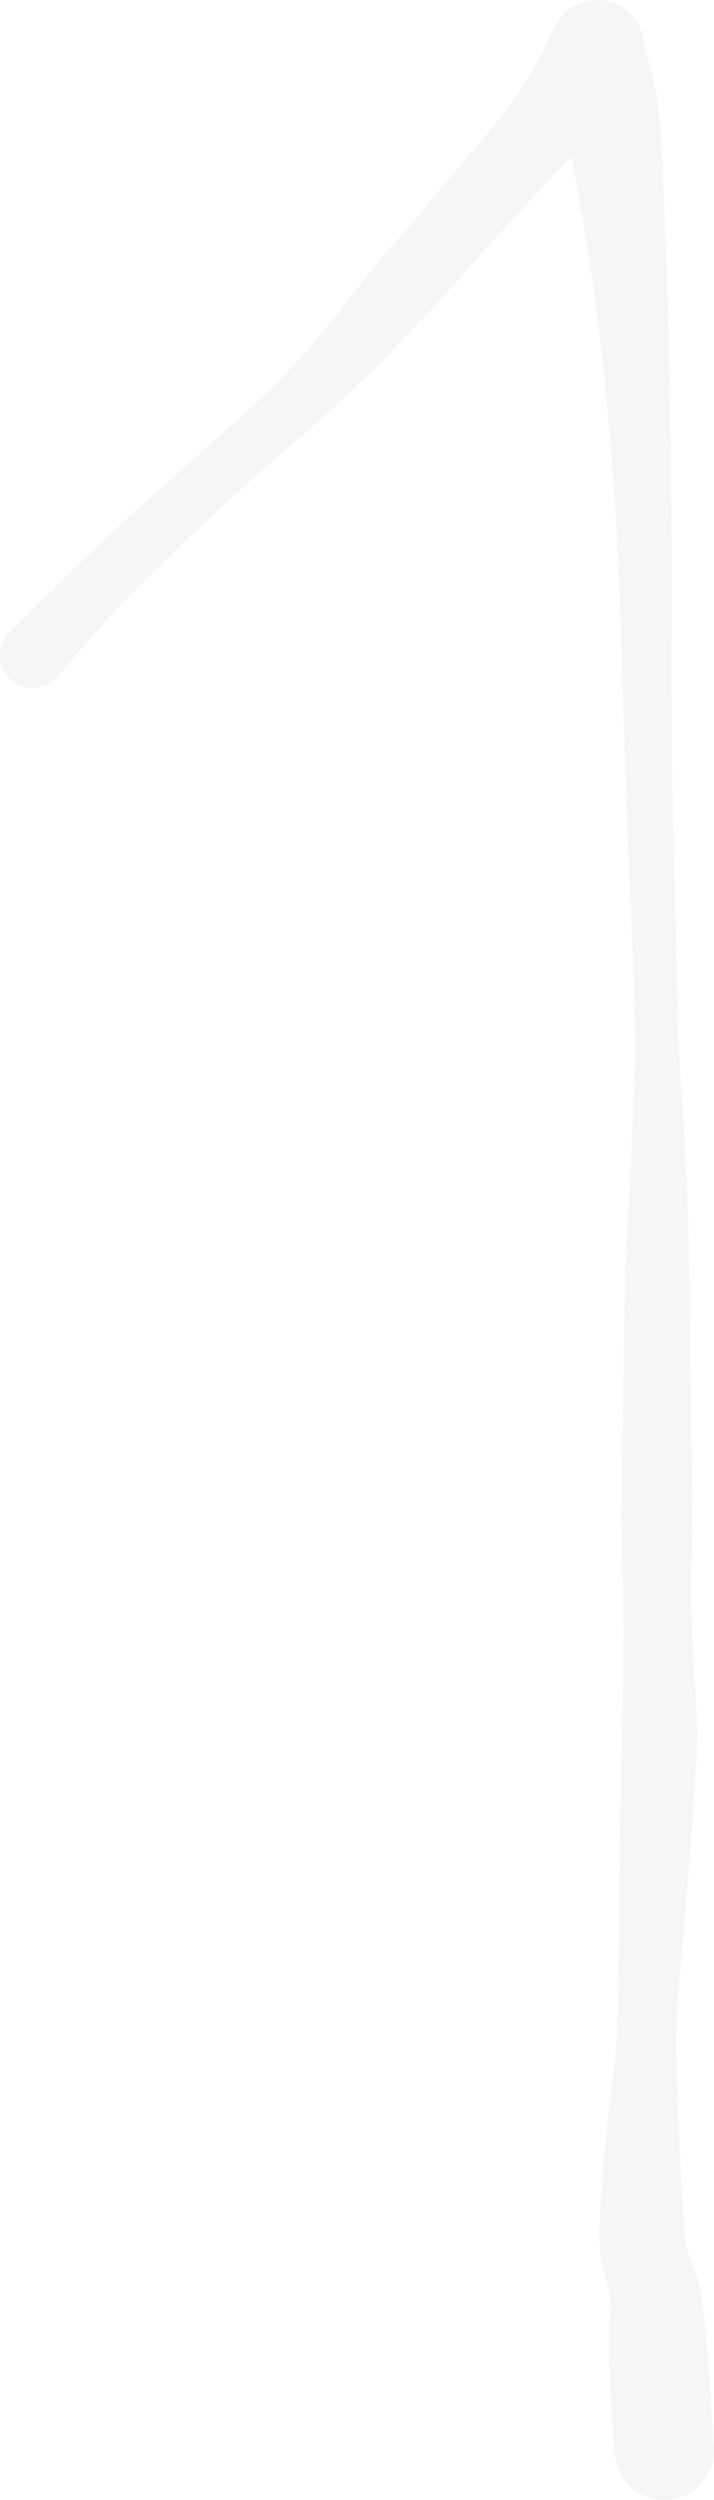
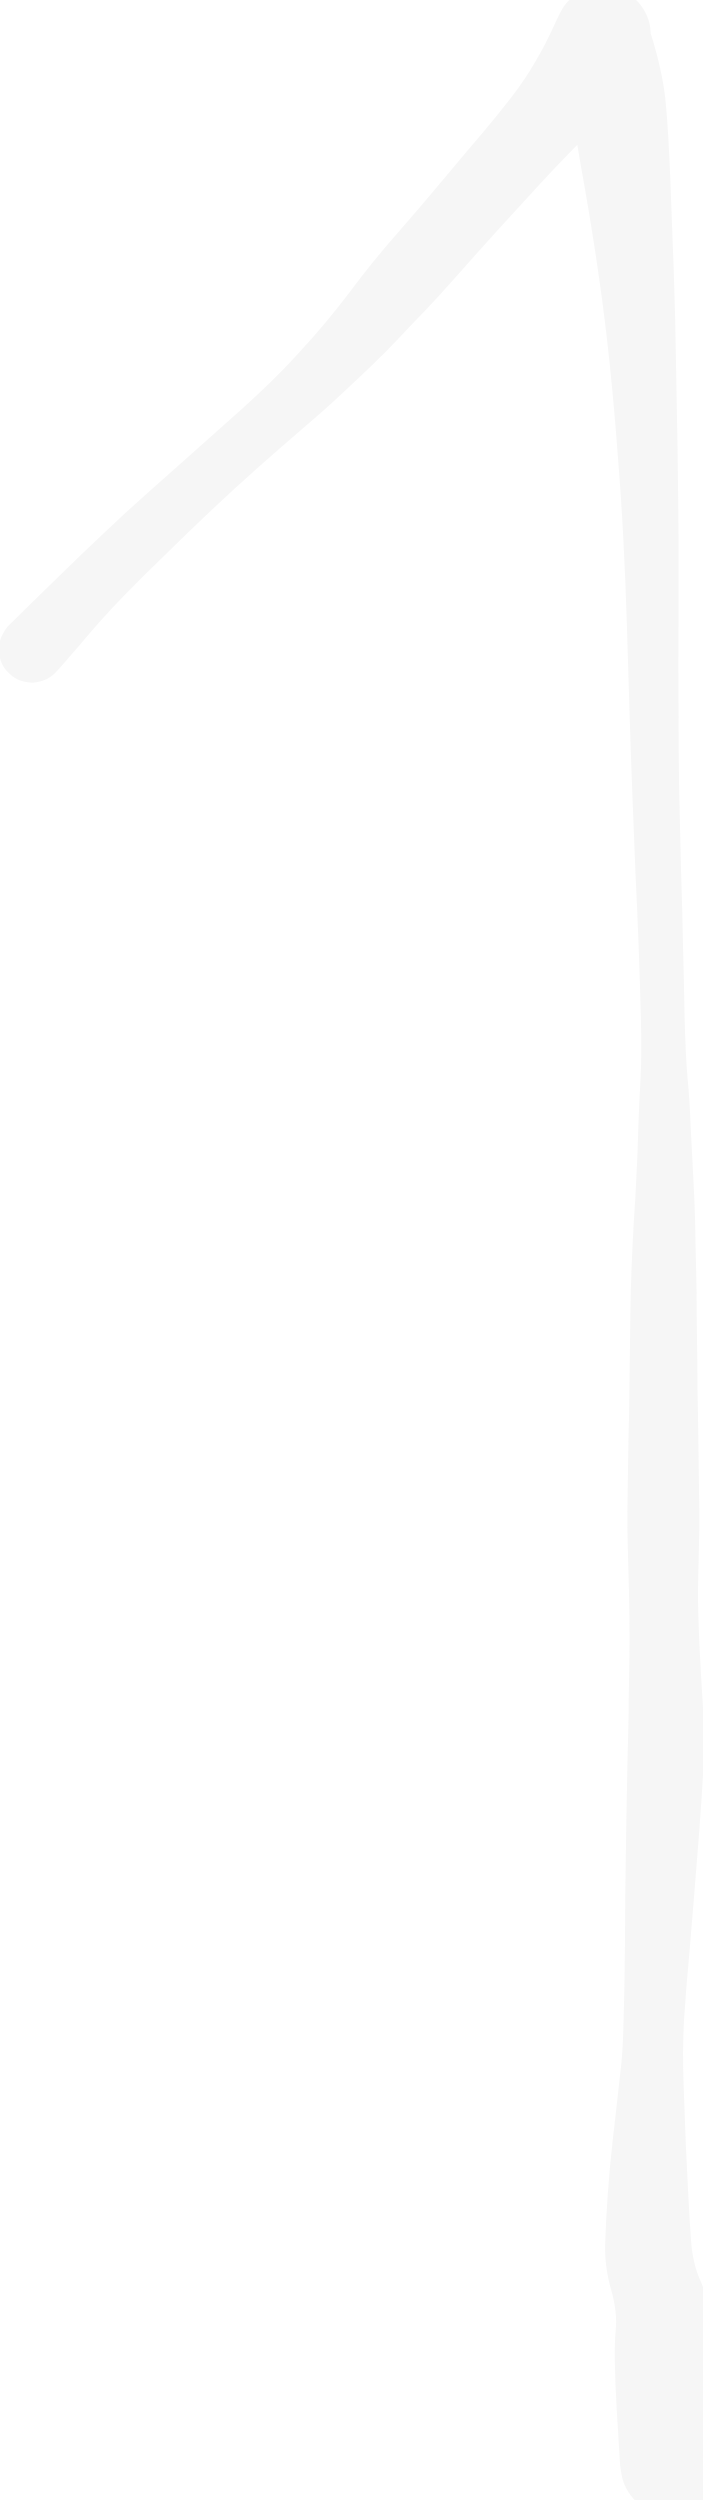
- <svg xmlns="http://www.w3.org/2000/svg" version="1.1" viewBox="0 0 10.717 37.532" width="10.717" height="37.532" filter="invert(93%) hue-rotate(180deg)" class="excalidraw-svg" id="svg1">
-   <defs id="defs1">
-     <style class="style-fonts" id="style1" />
+ <svg xmlns="http://www.w3.org/2000/svg" version="1.1" viewBox="0 0 22.035 78.369" width="22.035" height="78.369" filter="invert(93%) hue-rotate(180deg)" class="excalidraw-svg">
+   <defs>
+     <style class="style-fonts">
+       </style>
  </defs>
-   <g transform="matrix(0.473451,0,0,0.473451,0.4900218,9.839259)" stroke="none" id="g1">
-     <path fill="#1e1e1e" d="m -0.77,-0.71 q 0,0 0.78,-0.77 0.79,-0.77 1.5,-1.46 0.71,-0.68 1.44,-1.36 0.74,-0.67 1.5,-1.34 0.75,-0.67 1.47,-1.31 0.72,-0.63 1.33,-1.21 0.61,-0.58 1.09,-1.11 0.49,-0.53 0.88,-1 0.4,-0.48 0.74,-0.93 0.34,-0.46 0.72,-0.93 0.37,-0.46 0.89,-1.05 0.52,-0.59 1.33,-1.56 0.81,-0.97 1.24,-1.47 0.43,-0.51 0.89,-1.1 0.46,-0.6 0.77,-1.15 0.32,-0.54 0.55,-1.06 0.23,-0.51 0.34,-0.66 0.11,-0.15 0.25,-0.26 0.14,-0.12 0.31,-0.2 0.16,-0.07 0.34,-0.11 0.18,-0.04 0.36,-0.03 0.18,0 0.36,0.06 0.18,0.05 0.33,0.14 0.16,0.09 0.29,0.21 0.14,0.13 0.23,0.28 0.1,0.16 0.16,0.33 0.06,0.17 0.07,0.35 0.02,0.19 -0.01,0.37 -0.03,0.18 -0.1,0.34 -0.07,0.17 -0.09,-0.61 -0.01,-0.77 0.3,0.3 0.31,1.07 0.38,1.89 0.08,0.82 0.14,2.31 0.06,1.48 0.11,2.93 0.05,1.44 0.07,2.84 0.03,1.41 0.05,2.78 0.02,1.37 0.03,2.72 0,1.36 0,2.7 -0.01,1.33 0,2.65 0,1.31 0.02,2.62 0.03,1.3 0.06,2.52 0.04,1.22 0.06,2.31 0.03,1.09 0.05,2.26 0.03,1.17 0.09,1.88 0.07,0.71 0.1,1.55 0.04,0.84 0.08,1.55 0.04,0.71 0.06,1.42 0.01,0.71 0.03,1.44 0.02,0.73 0.02,1.51 0.01,0.77 0.02,1.57 0,0.8 0.02,1.53 0.01,0.74 0.02,1.46 0.01,0.72 0.02,1.45 0.01,0.73 -0.02,1.67 -0.03,0.93 -0.01,1.71 0.02,0.79 0.09,1.98 0.08,1.2 0.1,1.79 0.02,0.58 -0.16,3.01 -0.19,2.42 -0.3,3.71 -0.12,1.28 -0.18,2.24 -0.05,0.95 -0.01,2.02 0.04,1.08 0.07,1.89 0.04,0.81 0.08,1.62 0.04,0.8 0.09,1.45 0.06,0.66 0.28,1.15 0.22,0.48 0.3,1.14 0.09,0.67 0.23,2.66 0.14,1.99 0.1,2.25 -0.04,0.25 -0.16,0.48 -0.12,0.23 -0.3,0.41 -0.19,0.17 -0.42,0.28 -0.23,0.11 -0.49,0.14 -0.26,0.03 -0.51,-0.02 -0.25,-0.06 -0.47,-0.19 -0.22,-0.13 -0.39,-0.32 -0.17,-0.2 -0.27,-0.44 -0.09,-0.24 -0.11,-0.49 -0.01,-0.26 0.05,-0.51 0.07,-0.25 0.21,-0.46 0.15,-0.22 0.35,-0.37 0.2,-0.16 0.45,-0.24 0.24,-0.09 0.5,-0.09 0.26,0 0.5,0.08 0.25,0.08 0.45,0.23 0.21,0.16 0.35,0.37 0.15,0.21 0.22,0.46 0.07,0.25 0.06,0.51 -0.01,0.25 -0.11,0.49 -0.09,0.24 -0.26,0.44 -0.16,0.2 -0.38,0.33 -0.22,0.14 -0.47,0.19 -0.25,0.06 -0.51,0.03 -0.26,-0.02 -0.49,-0.13 -0.24,-0.1 -0.42,-0.28 -0.19,-0.18 -0.31,-0.4 -0.13,-0.23 -0.17,-0.48 -0.04,-0.26 -0.04,-0.26 0,0 -0.11,-1.8 -0.1,-1.8 -0.03,-2.42 0.06,-0.61 -0.15,-1.32 -0.2,-0.71 -0.18,-1.4 0.02,-0.69 0.08,-1.54 0.06,-0.85 0.15,-1.65 0.09,-0.8 0.15,-1.33 0.06,-0.53 0.12,-1.07 0.06,-0.54 0.08,-1.5 0.03,-0.96 0.04,-2.25 0,-1.29 0.04,-3.65 0.04,-2.37 0.06,-2.95 0.02,-0.58 0.02,-1.24 0.01,-0.66 0.02,-1.19 0.01,-0.54 0,-1.34 -0.01,-0.8 -0.04,-1.73 -0.03,-0.94 -0.02,-1.67 0.01,-0.73 0.02,-1.45 0.01,-0.72 0.03,-1.46 0.01,-0.74 0.02,-1.53 0.01,-0.8 0.02,-1.58 0.01,-0.79 0.04,-1.53 0.03,-0.74 0.07,-1.42 0.05,-0.69 0.08,-1.4 0.04,-0.71 0.06,-1.54 0.03,-0.84 0.07,-1.54 0.04,-0.71 0.01,-1.88 Q 19.06,10.39 19.02,9.3 18.98,8.22 18.92,7 18.87,5.77 18.82,4.46 18.77,3.15 18.73,1.83 18.69,0.51 18.65,-0.81 q -0.04,-1.32 -0.11,-2.66 -0.07,-1.34 -0.18,-2.69 -0.1,-1.36 -0.24,-2.72 -0.14,-1.37 -0.34,-2.77 -0.2,-1.4 -0.45,-2.83 -0.26,-1.42 -0.43,-2.64 -0.18,-1.22 -0.25,-2.07 -0.07,-0.84 0.04,-0.99 0.11,-0.15 0.25,-0.26 0.14,-0.12 0.31,-0.2 0.16,-0.07 0.34,-0.11 0.18,-0.04 0.36,-0.03 0.18,0 0.36,0.06 0.18,0.05 0.33,0.14 0.16,0.09 0.29,0.21 0.14,0.13 0.23,0.28 0.1,0.16 0.16,0.33 0.06,0.17 0.07,0.35 0.02,0.18 -0.01,0.37 -0.03,0.18 -0.1,0.34 -0.07,0.17 -0.21,0.37 -0.15,0.19 -0.45,0.66 -0.29,0.46 -0.72,0.97 -0.42,0.5 -0.97,1.05 -0.54,0.55 -0.98,1.03 -0.45,0.49 -1.3,1.42 -0.85,0.94 -1.36,1.52 -0.52,0.59 -0.92,1.01 -0.41,0.42 -0.83,0.87 -0.42,0.45 -0.89,0.9 -0.47,0.45 -1.03,0.97 -0.56,0.52 -1.21,1.07 -0.64,0.55 -1.35,1.18 -0.7,0.62 -1.43,1.31 Q 4.9,-3.68 4.21,-3 3.51,-2.33 2.85,-1.65 2.19,-0.97 1.48,-0.12 0.77,0.71 0.67,0.79 0.57,0.87 0.46,0.93 0.35,0.98 0.22,1.01 0.1,1.04 -0.02,1.04 -0.14,1.03 -0.27,1 -0.39,0.97 -0.5,0.91 -0.61,0.85 -0.7,0.76 -0.8,0.67 -0.87,0.57 -0.94,0.46 -0.98,0.34 -1.02,0.22 -1.03,0.1 q -0.01,-0.12 0,-0.24 0.02,-0.13 0.07,-0.25 0.05,-0.11 0.12,-0.22 z" id="path1" />
+   <g transform="translate(1 20.36085) rotate(0 10.01766 18.82379)" stroke="none">
+     <path fill="#1e1e1e" d="M -0.77,-0.71 Q -0.77,-0.71 0.01,-1.48 0.80,-2.25 1.51,-2.94 2.22,-3.62 2.95,-4.30 3.69,-4.97 4.45,-5.64 5.20,-6.31 5.92,-6.95 6.64,-7.58 7.25,-8.16 7.86,-8.74 8.34,-9.27 8.83,-9.80 9.22,-10.27 9.62,-10.75 9.96,-11.20 10.30,-11.66 10.68,-12.13 11.05,-12.59 11.57,-13.18 12.09,-13.77 12.90,-14.74 13.71,-15.71 14.14,-16.21 14.57,-16.72 15.03,-17.31 15.49,-17.91 15.80,-18.46 16.12,-19.00 16.35,-19.52 16.58,-20.03 16.69,-20.18 16.80,-20.33 16.94,-20.44 17.08,-20.56 17.25,-20.64 17.41,-20.71 17.59,-20.75 17.77,-20.79 17.95,-20.78 18.13,-20.78 18.31,-20.72 18.49,-20.67 18.64,-20.58 18.80,-20.49 18.93,-20.37 19.07,-20.24 19.16,-20.09 19.26,-19.93 19.32,-19.76 19.38,-19.59 19.39,-19.41 19.41,-19.22 19.38,-19.04 19.35,-18.86 19.28,-18.70 19.21,-18.53 19.19,-19.31 19.18,-20.08 19.49,-19.01 19.80,-17.94 19.87,-17.12 19.95,-16.30 20.01,-14.81 20.07,-13.33 20.12,-11.88 20.17,-10.44 20.19,-9.04 20.22,-7.63 20.24,-6.26 20.26,-4.89 20.27,-3.54 20.27,-2.18 20.27,-0.84 20.26,0.49 20.27,1.81 20.27,3.12 20.29,4.43 20.32,5.73 20.35,6.95 20.39,8.17 20.41,9.26 20.44,10.35 20.46,11.52 20.49,12.69 20.55,13.40 20.62,14.11 20.65,14.95 20.69,15.79 20.73,16.50 20.77,17.21 20.79,17.92 20.80,18.63 20.82,19.36 20.84,20.09 20.84,20.87 20.85,21.64 20.86,22.44 20.86,23.24 20.88,23.97 20.89,24.71 20.90,25.43 20.91,26.15 20.92,26.88 20.93,27.61 20.90,28.55 20.87,29.48 20.89,30.26 20.91,31.05 20.98,32.24 21.06,33.44 21.08,34.03 21.10,34.61 20.92,37.04 20.73,39.46 20.62,40.75 20.50,42.03 20.44,42.99 20.39,43.94 20.43,45.01 20.47,46.09 20.50,46.90 20.54,47.71 20.58,48.52 20.62,49.32 20.67,49.97 20.73,50.63 20.95,51.12 21.17,51.60 21.25,52.26 21.34,52.93 21.48,54.92 21.62,56.91 21.58,57.17 21.54,57.42 21.42,57.65 21.30,57.88 21.12,58.06 20.93,58.23 20.70,58.34 20.47,58.45 20.21,58.48 19.95,58.51 19.70,58.46 19.45,58.40 19.23,58.27 19.01,58.14 18.84,57.95 18.67,57.75 18.57,57.51 18.48,57.27 18.46,57.02 18.45,56.76 18.51,56.51 18.58,56.26 18.72,56.05 18.87,55.83 19.07,55.68 19.27,55.52 19.52,55.44 19.76,55.35 20.02,55.35 20.28,55.35 20.52,55.43 20.77,55.51 20.97,55.66 21.18,55.82 21.32,56.03 21.47,56.24 21.54,56.49 21.61,56.74 21.60,57.00 21.59,57.25 21.49,57.49 21.40,57.73 21.23,57.93 21.07,58.13 20.85,58.26 20.63,58.40 20.38,58.45 20.13,58.51 19.87,58.48 19.61,58.46 19.38,58.35 19.14,58.25 18.96,58.07 18.77,57.89 18.65,57.67 18.52,57.44 18.48,57.19 18.44,56.93 18.44,56.93 18.44,56.93 18.33,55.13 18.23,53.33 18.30,52.71 18.36,52.10 18.15,51.39 17.95,50.68 17.97,49.99 17.99,49.30 18.05,48.45 18.11,47.60 18.20,46.80 18.29,46.00 18.35,45.47 18.41,44.94 18.47,44.40 18.53,43.86 18.55,42.90 18.58,41.94 18.59,40.65 18.59,39.36 18.63,37.00 18.67,34.63 18.69,34.05 18.71,33.47 18.71,32.81 18.72,32.15 18.73,31.62 18.74,31.08 18.73,30.28 18.72,29.48 18.69,28.55 18.66,27.61 18.67,26.88 18.68,26.15 18.69,25.43 18.70,24.71 18.72,23.97 18.73,23.23 18.74,22.44 18.75,21.64 18.76,20.86 18.77,20.07 18.80,19.33 18.83,18.59 18.87,17.91 18.92,17.22 18.95,16.51 18.99,15.80 19.01,14.97 19.04,14.13 19.08,13.43 19.12,12.72 19.09,11.55 19.06,10.39 19.02,9.30 18.98,8.22 18.92,7.00 18.87,5.77 18.82,4.46 18.77,3.15 18.73,1.83 18.69,0.51 18.65,-0.81 18.61,-2.13 18.54,-3.47 18.47,-4.81 18.36,-6.16 18.26,-7.52 18.12,-8.88 17.98,-10.25 17.78,-11.65 17.58,-13.05 17.33,-14.48 17.07,-15.90 16.90,-17.12 16.72,-18.34 16.65,-19.19 16.58,-20.03 16.69,-20.18 16.80,-20.33 16.94,-20.44 17.08,-20.56 17.25,-20.64 17.41,-20.71 17.59,-20.75 17.77,-20.79 17.95,-20.78 18.13,-20.78 18.31,-20.72 18.49,-20.67 18.64,-20.58 18.80,-20.49 18.93,-20.37 19.07,-20.24 19.16,-20.09 19.26,-19.93 19.32,-19.76 19.38,-19.59 19.39,-19.41 19.41,-19.23 19.38,-19.04 19.35,-18.86 19.28,-18.70 19.21,-18.53 19.07,-18.33 18.92,-18.14 18.62,-17.67 18.33,-17.21 17.90,-16.70 17.48,-16.20 16.93,-15.65 16.39,-15.10 15.95,-14.62 15.50,-14.13 14.65,-13.20 13.80,-12.26 13.29,-11.68 12.77,-11.09 12.37,-10.67 11.96,-10.25 11.54,-9.80 11.12,-9.35 10.65,-8.90 10.18,-8.45 9.62,-7.93 9.06,-7.41 8.41,-6.86 7.77,-6.31 7.06,-5.68 6.36,-5.06 5.63,-4.37 4.90,-3.68 4.21,-3.00 3.51,-2.33 2.85,-1.65 2.19,-0.97 1.48,-0.12 0.77,0.71 0.67,0.79 0.57,0.87 0.46,0.93 0.35,0.98 0.22,1.01 0.10,1.04 -0.02,1.04 -0.14,1.03 -0.27,1.00 -0.39,0.97 -0.50,0.91 -0.61,0.85 -0.70,0.76 -0.80,0.67 -0.87,0.57 -0.94,0.46 -0.98,0.34 -1.02,0.22 -1.03,0.10 -1.04,-0.02 -1.03,-0.14 -1.01,-0.27 -0.96,-0.39 -0.91,-0.50 -0.84,-0.61 -0.77,-0.71 -0.77,-0.71 L -0.77,-0.71 Z" />
  </g>
</svg>
